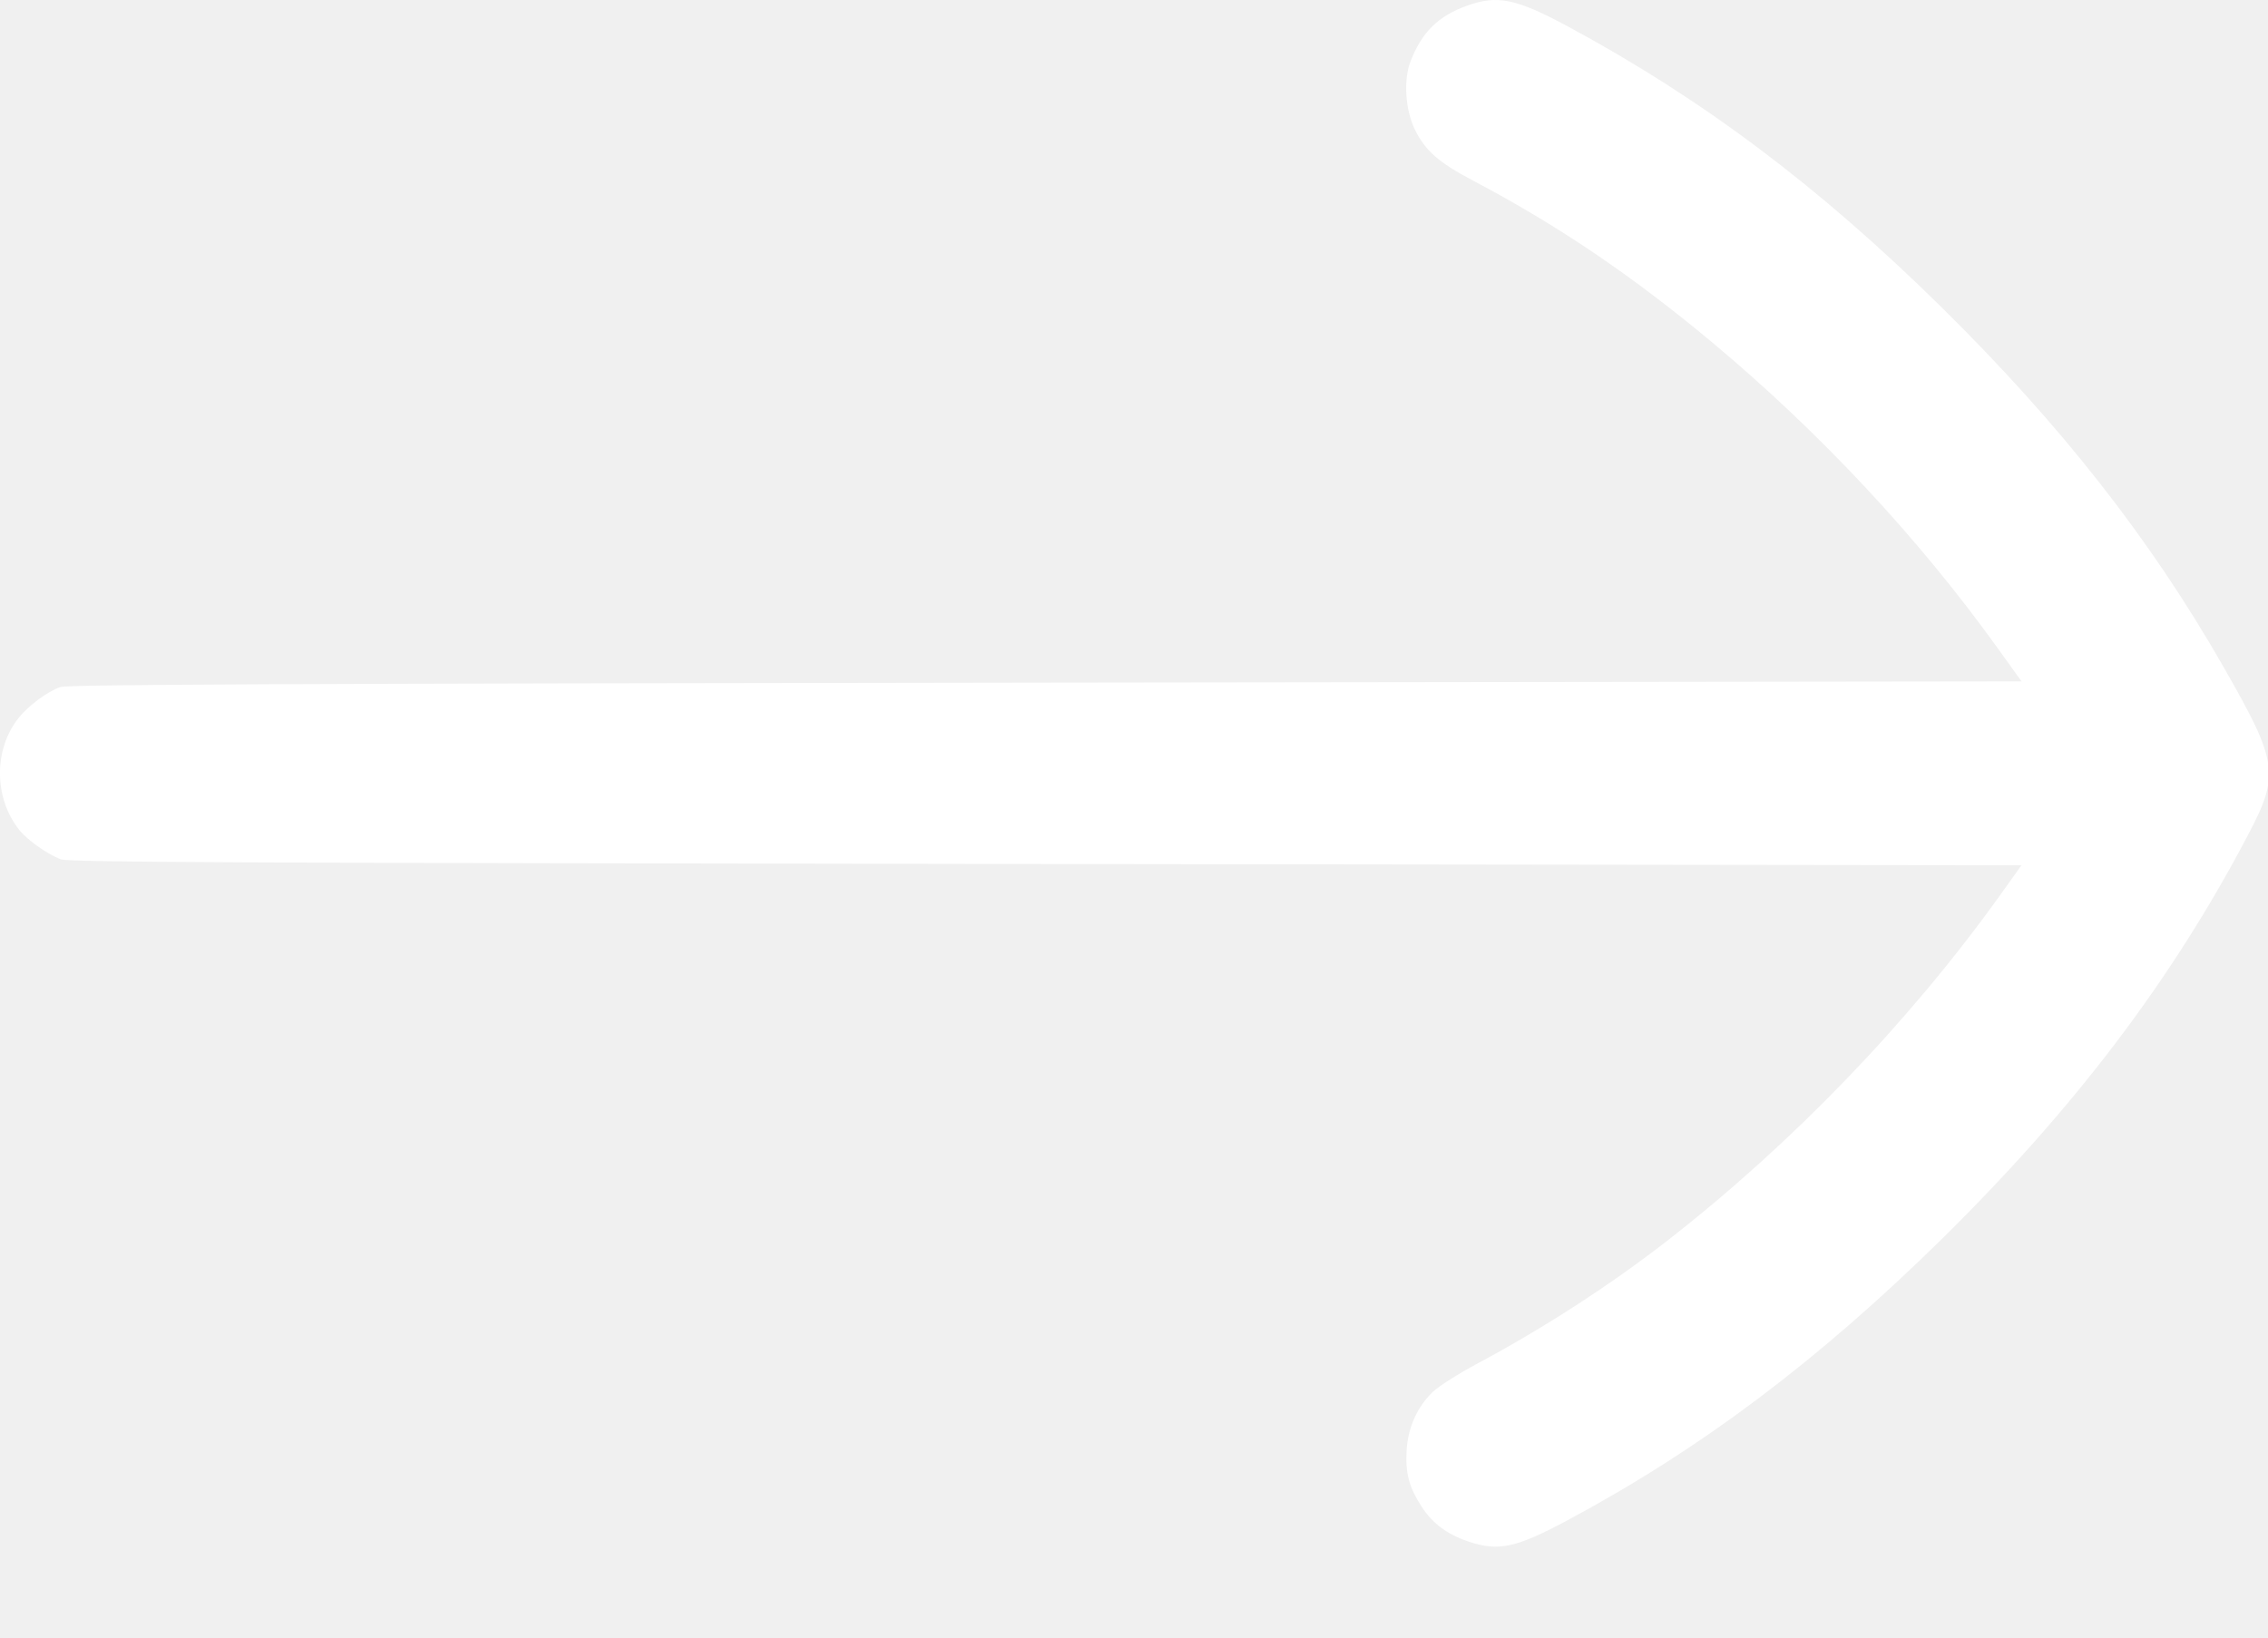
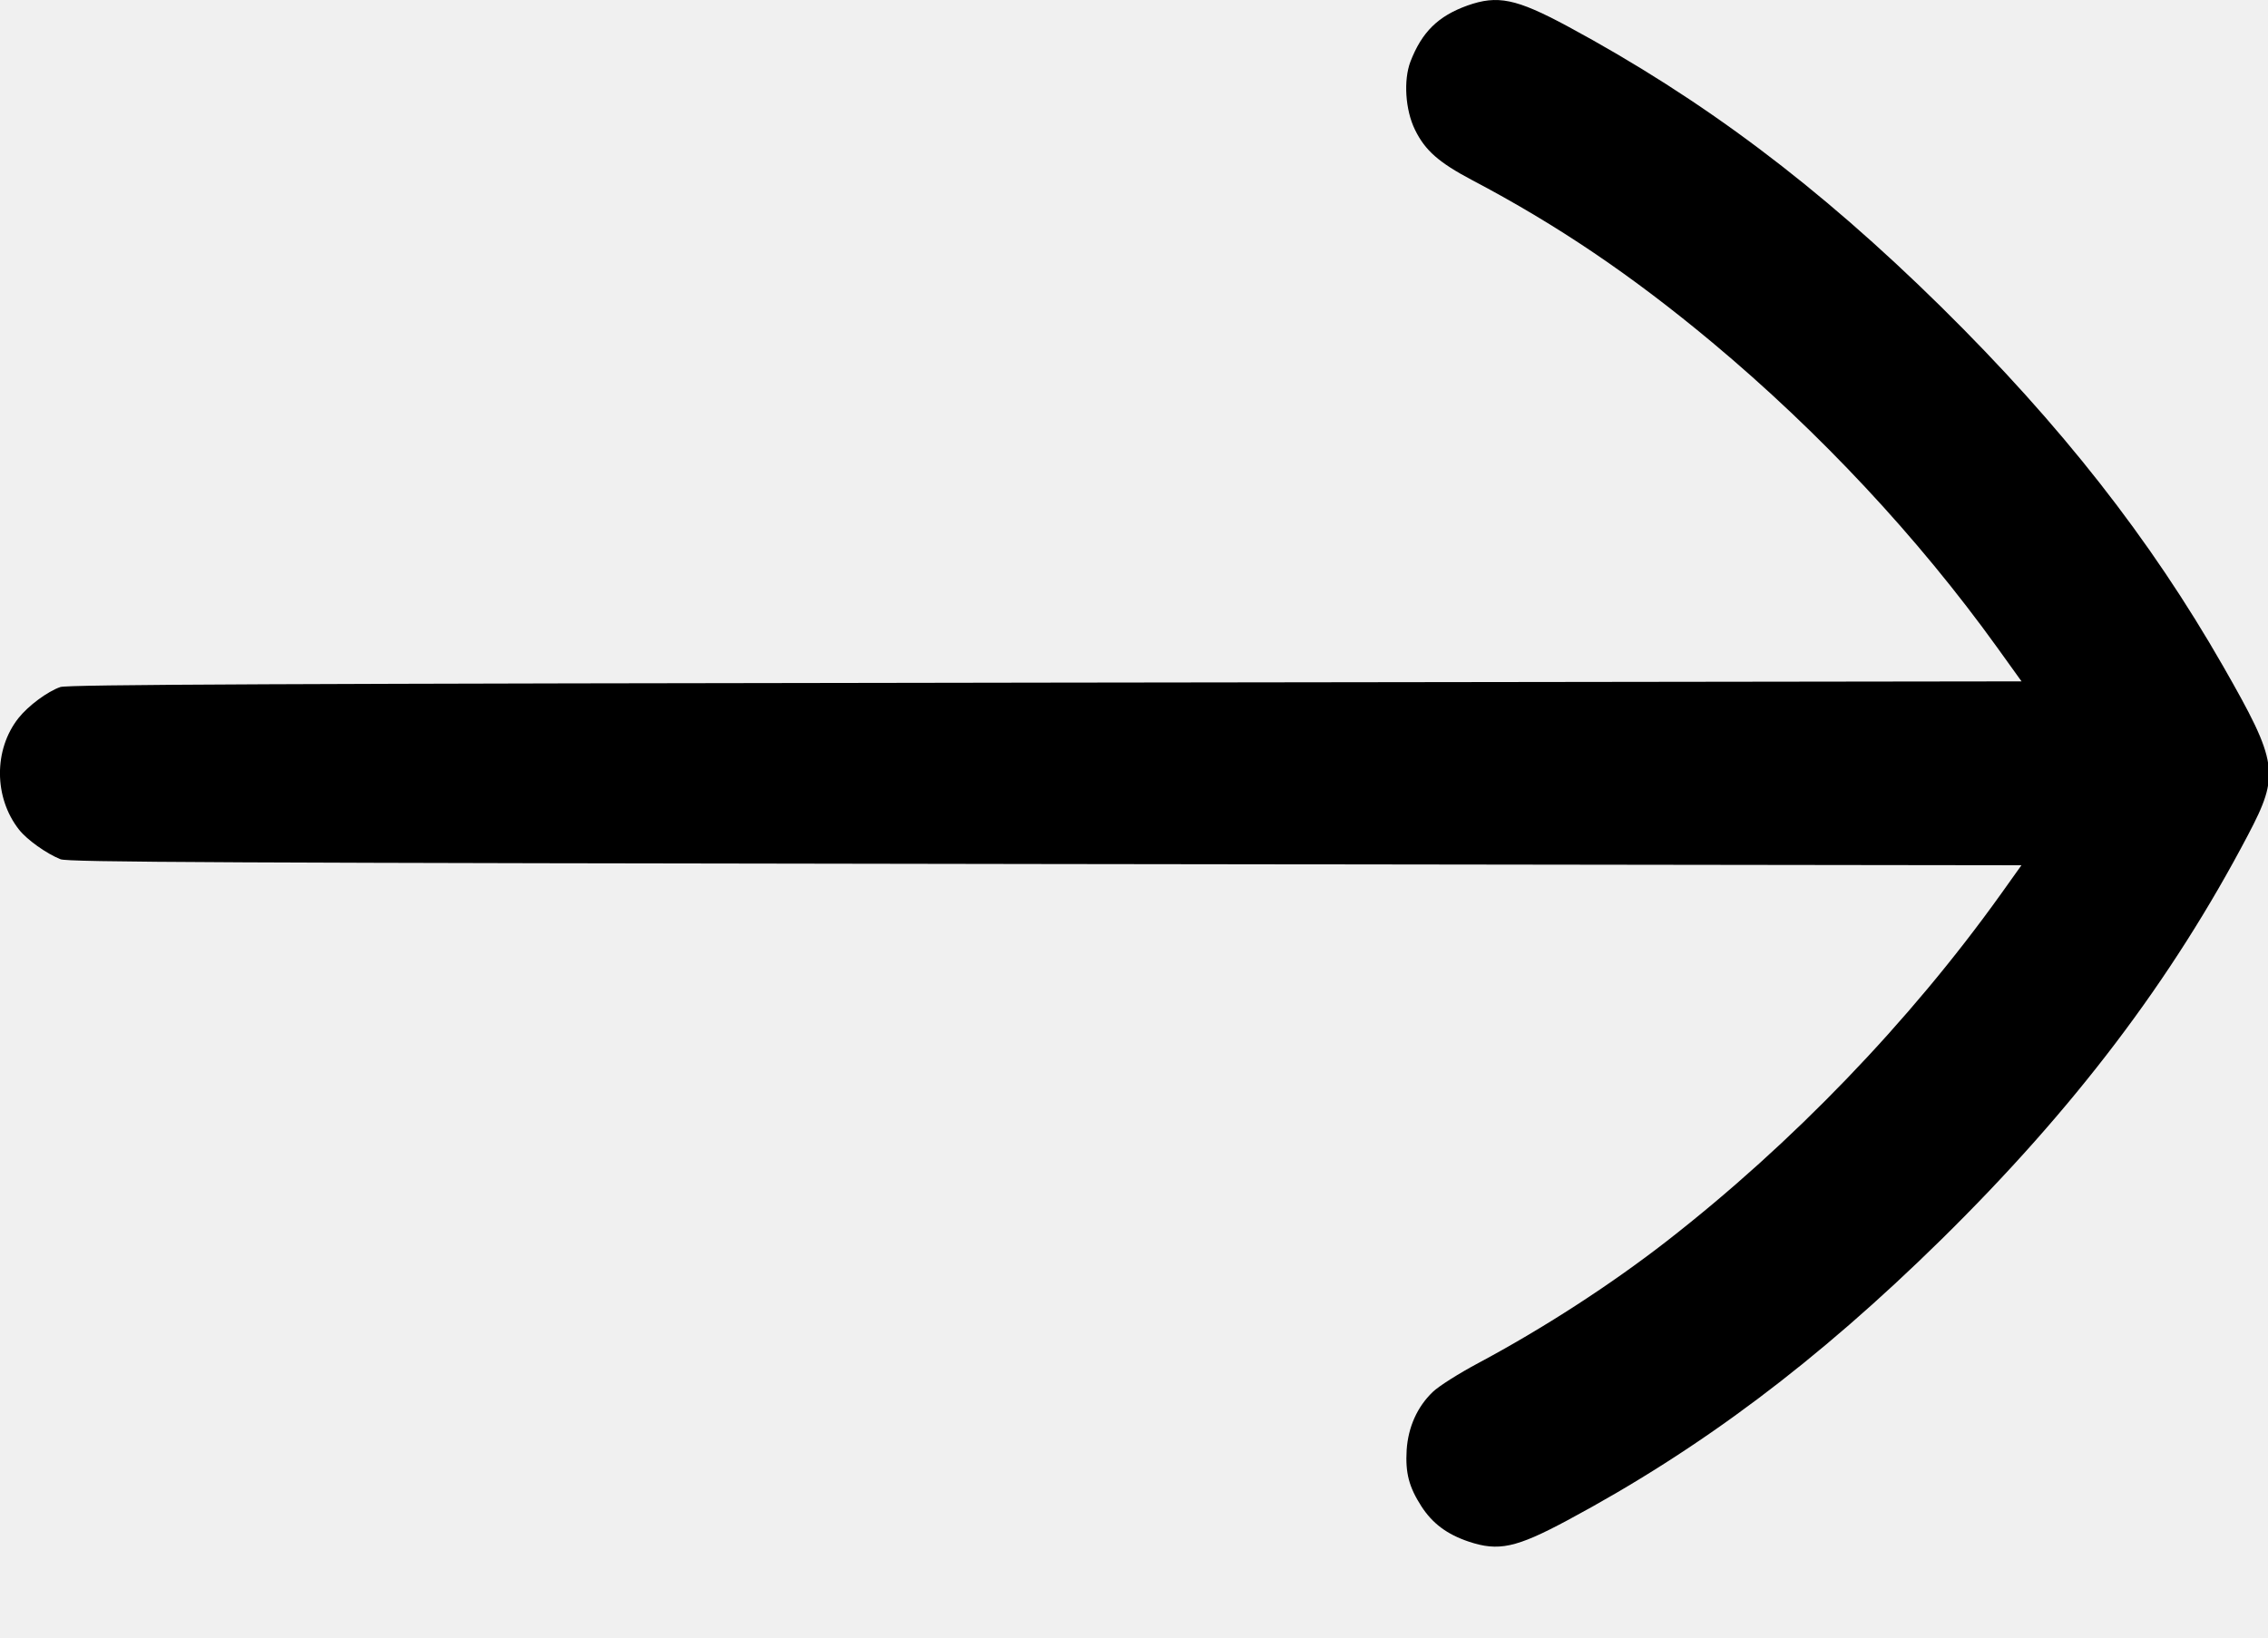
<svg xmlns="http://www.w3.org/2000/svg" width="18" height="13" viewBox="0 0 18 13" fill="none">
-   <path fill-rule="evenodd" clip-rule="evenodd" d="M11.646 0.044C11.413 0.128 11.285 0.254 11.194 0.489C11.138 0.637 11.153 0.873 11.23 1.03C11.31 1.194 11.419 1.29 11.682 1.429C12.362 1.787 12.951 2.186 13.59 2.719C14.443 3.432 15.219 4.262 15.85 5.139L16.044 5.409L8.297 5.419C2.193 5.427 0.535 5.434 0.479 5.454C0.377 5.489 0.224 5.603 0.147 5.7C-0.051 5.95 -0.049 6.332 0.151 6.586C0.215 6.667 0.368 6.776 0.48 6.821C0.54 6.845 1.712 6.85 8.297 6.859L16.043 6.869L15.879 7.099C15.155 8.111 14.225 9.077 13.229 9.852C12.783 10.199 12.247 10.546 11.732 10.821C11.58 10.902 11.417 11.005 11.371 11.05C11.248 11.168 11.176 11.329 11.164 11.51C11.153 11.693 11.182 11.804 11.281 11.958C11.369 12.094 11.484 12.18 11.656 12.238C11.893 12.317 12.031 12.288 12.438 12.07C13.495 11.504 14.424 10.806 15.407 9.84C16.461 8.803 17.235 7.783 17.841 6.629C18.095 6.146 18.082 6.055 17.644 5.289C17.065 4.277 16.358 3.375 15.407 2.437C14.431 1.476 13.512 0.786 12.44 0.208C12.032 -0.011 11.886 -0.041 11.646 0.044Z" fill="white" />
+   <path fill-rule="evenodd" clip-rule="evenodd" d="M11.646 0.044C11.413 0.128 11.285 0.254 11.194 0.489C11.138 0.637 11.153 0.873 11.23 1.03C11.31 1.194 11.419 1.29 11.682 1.429C12.362 1.787 12.951 2.186 13.59 2.719C14.443 3.432 15.219 4.262 15.85 5.139L16.044 5.409L8.297 5.419C2.193 5.427 0.535 5.434 0.479 5.454C0.377 5.489 0.224 5.603 0.147 5.7C-0.051 5.95 -0.049 6.332 0.151 6.586C0.215 6.667 0.368 6.776 0.48 6.821C0.54 6.845 1.712 6.85 8.297 6.859L16.043 6.869L15.879 7.099C15.155 8.111 14.225 9.077 13.229 9.852C12.783 10.199 12.247 10.546 11.732 10.821C11.58 10.902 11.417 11.005 11.371 11.05C11.248 11.168 11.176 11.329 11.164 11.51C11.153 11.693 11.182 11.804 11.281 11.958C11.369 12.094 11.484 12.18 11.656 12.238C11.893 12.317 12.031 12.288 12.438 12.07C13.495 11.504 14.424 10.806 15.407 9.84C16.461 8.803 17.235 7.783 17.841 6.629C18.095 6.146 18.082 6.055 17.644 5.289C17.065 4.277 16.358 3.375 15.407 2.437C14.431 1.476 13.512 0.786 12.44 0.208C12.032 -0.011 11.886 -0.041 11.646 0.044Z" fill="currentColor" />
</svg>
